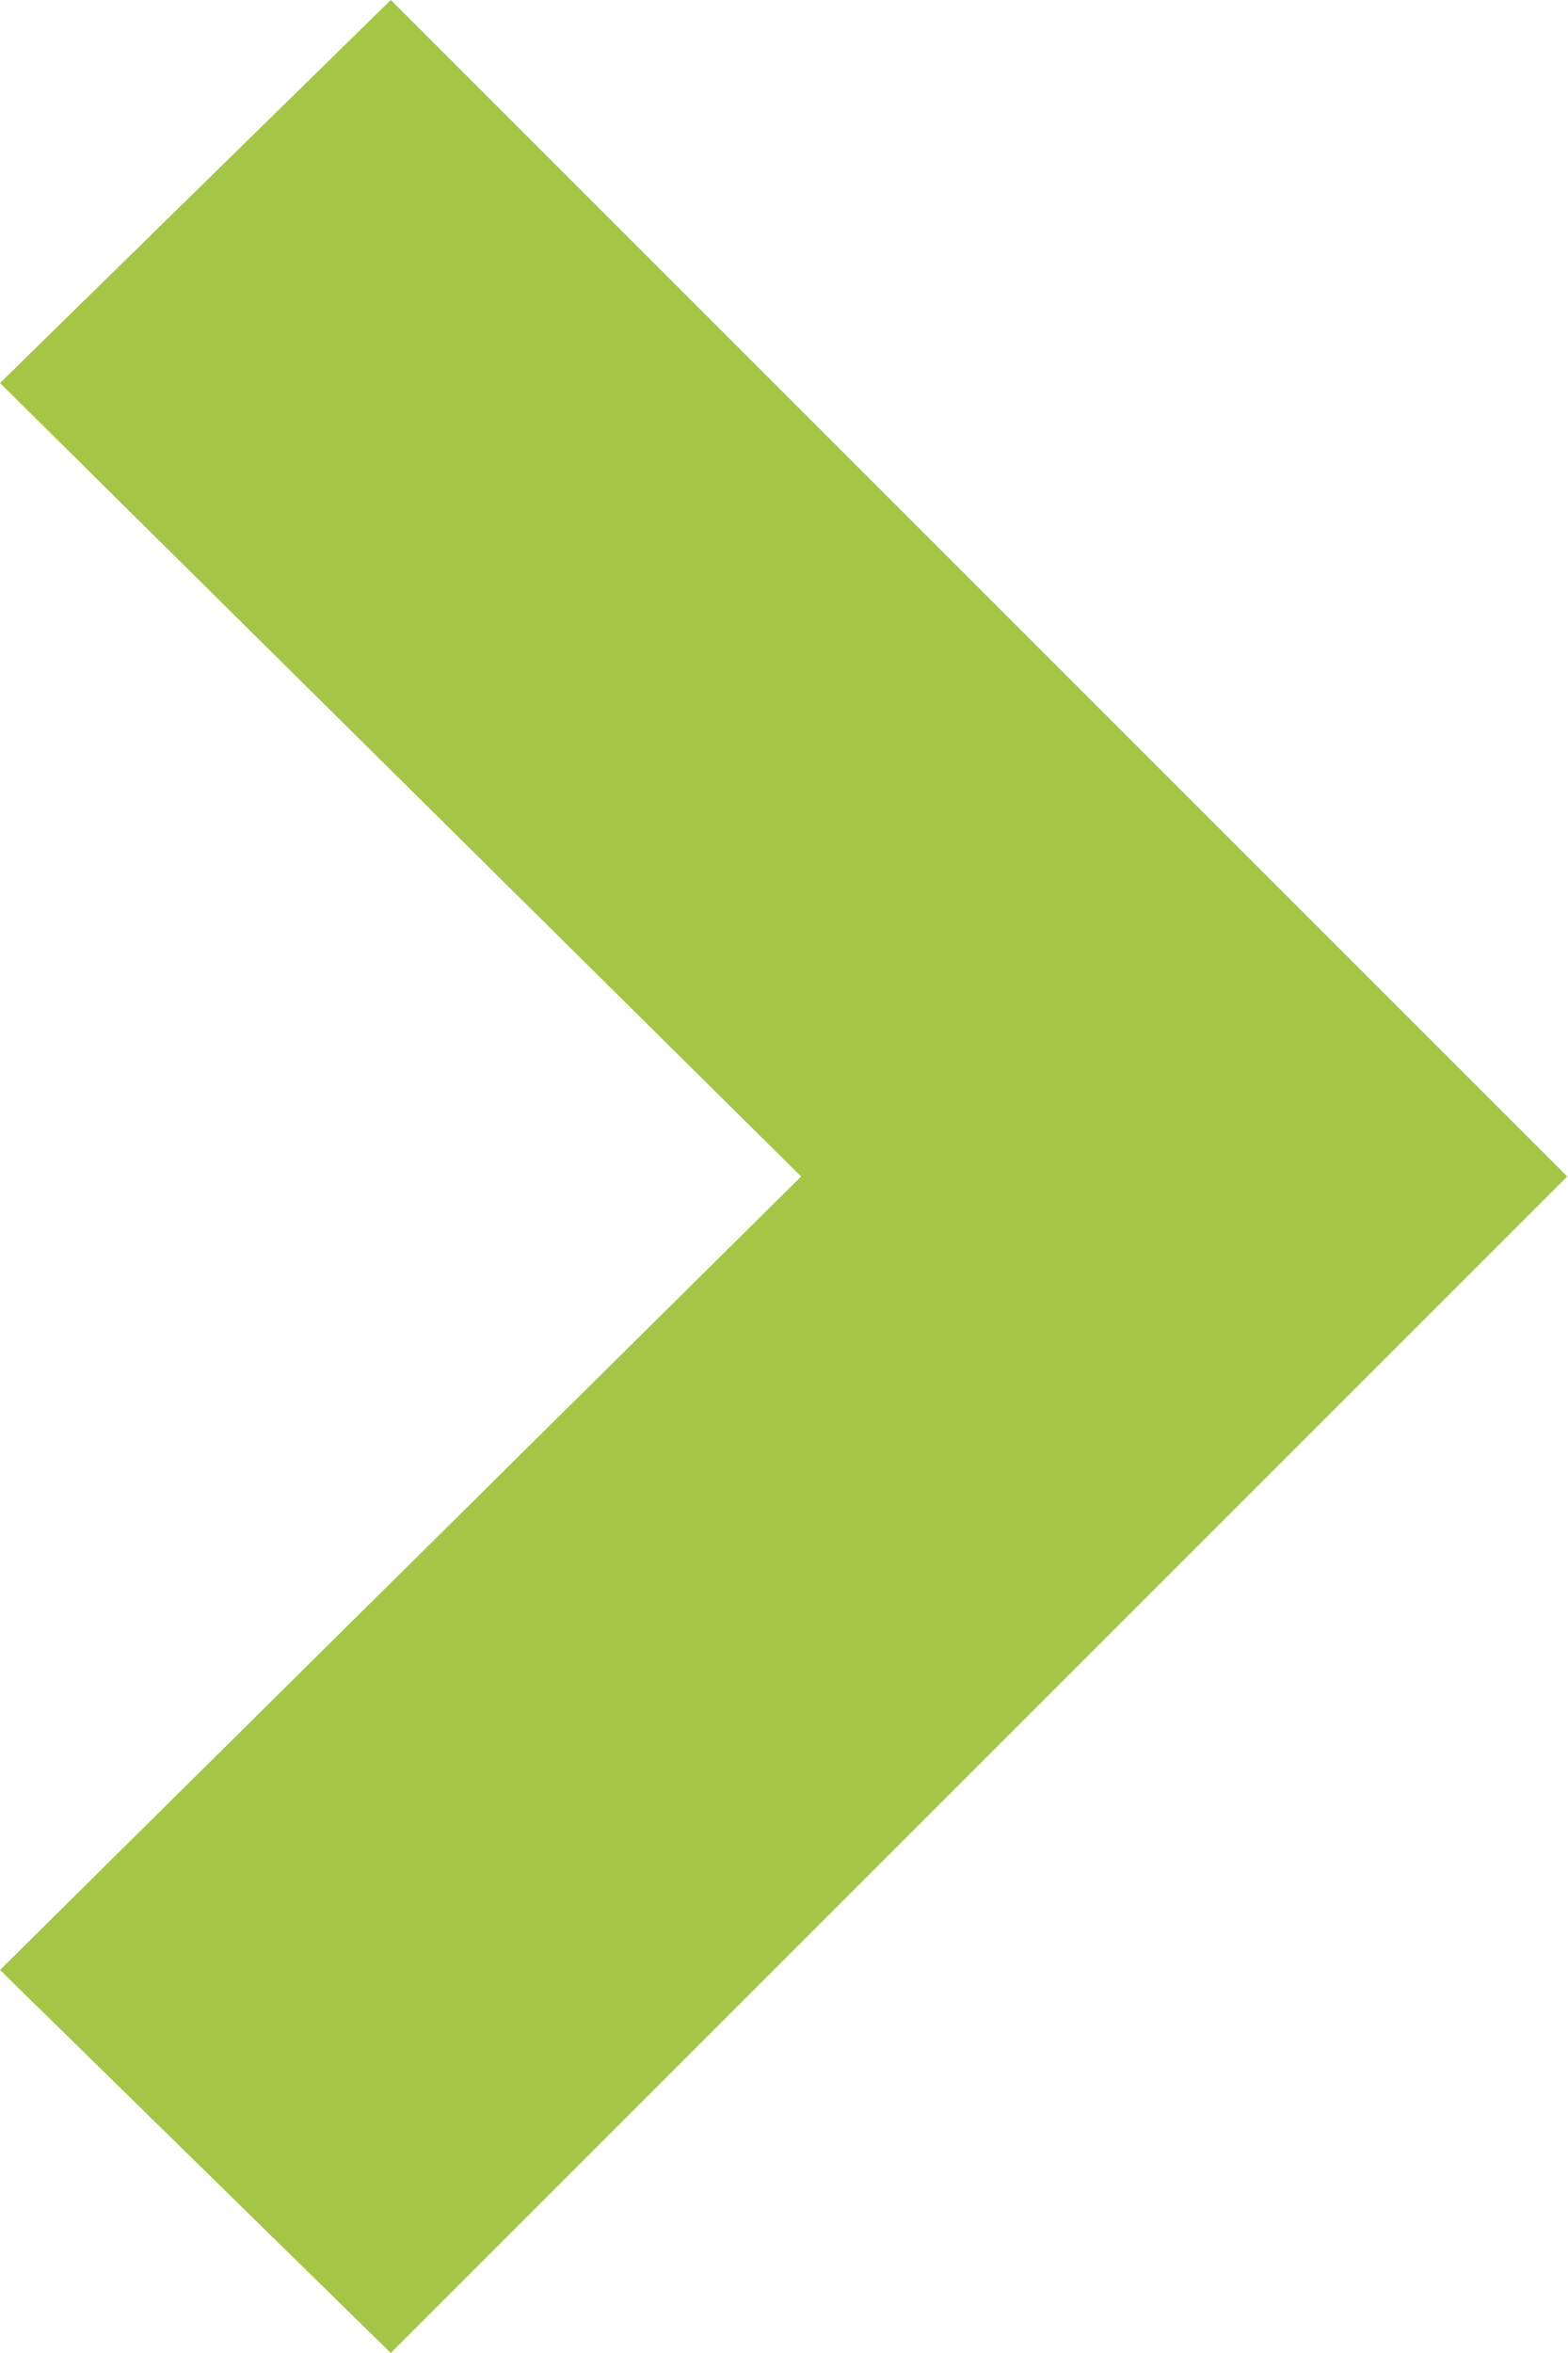
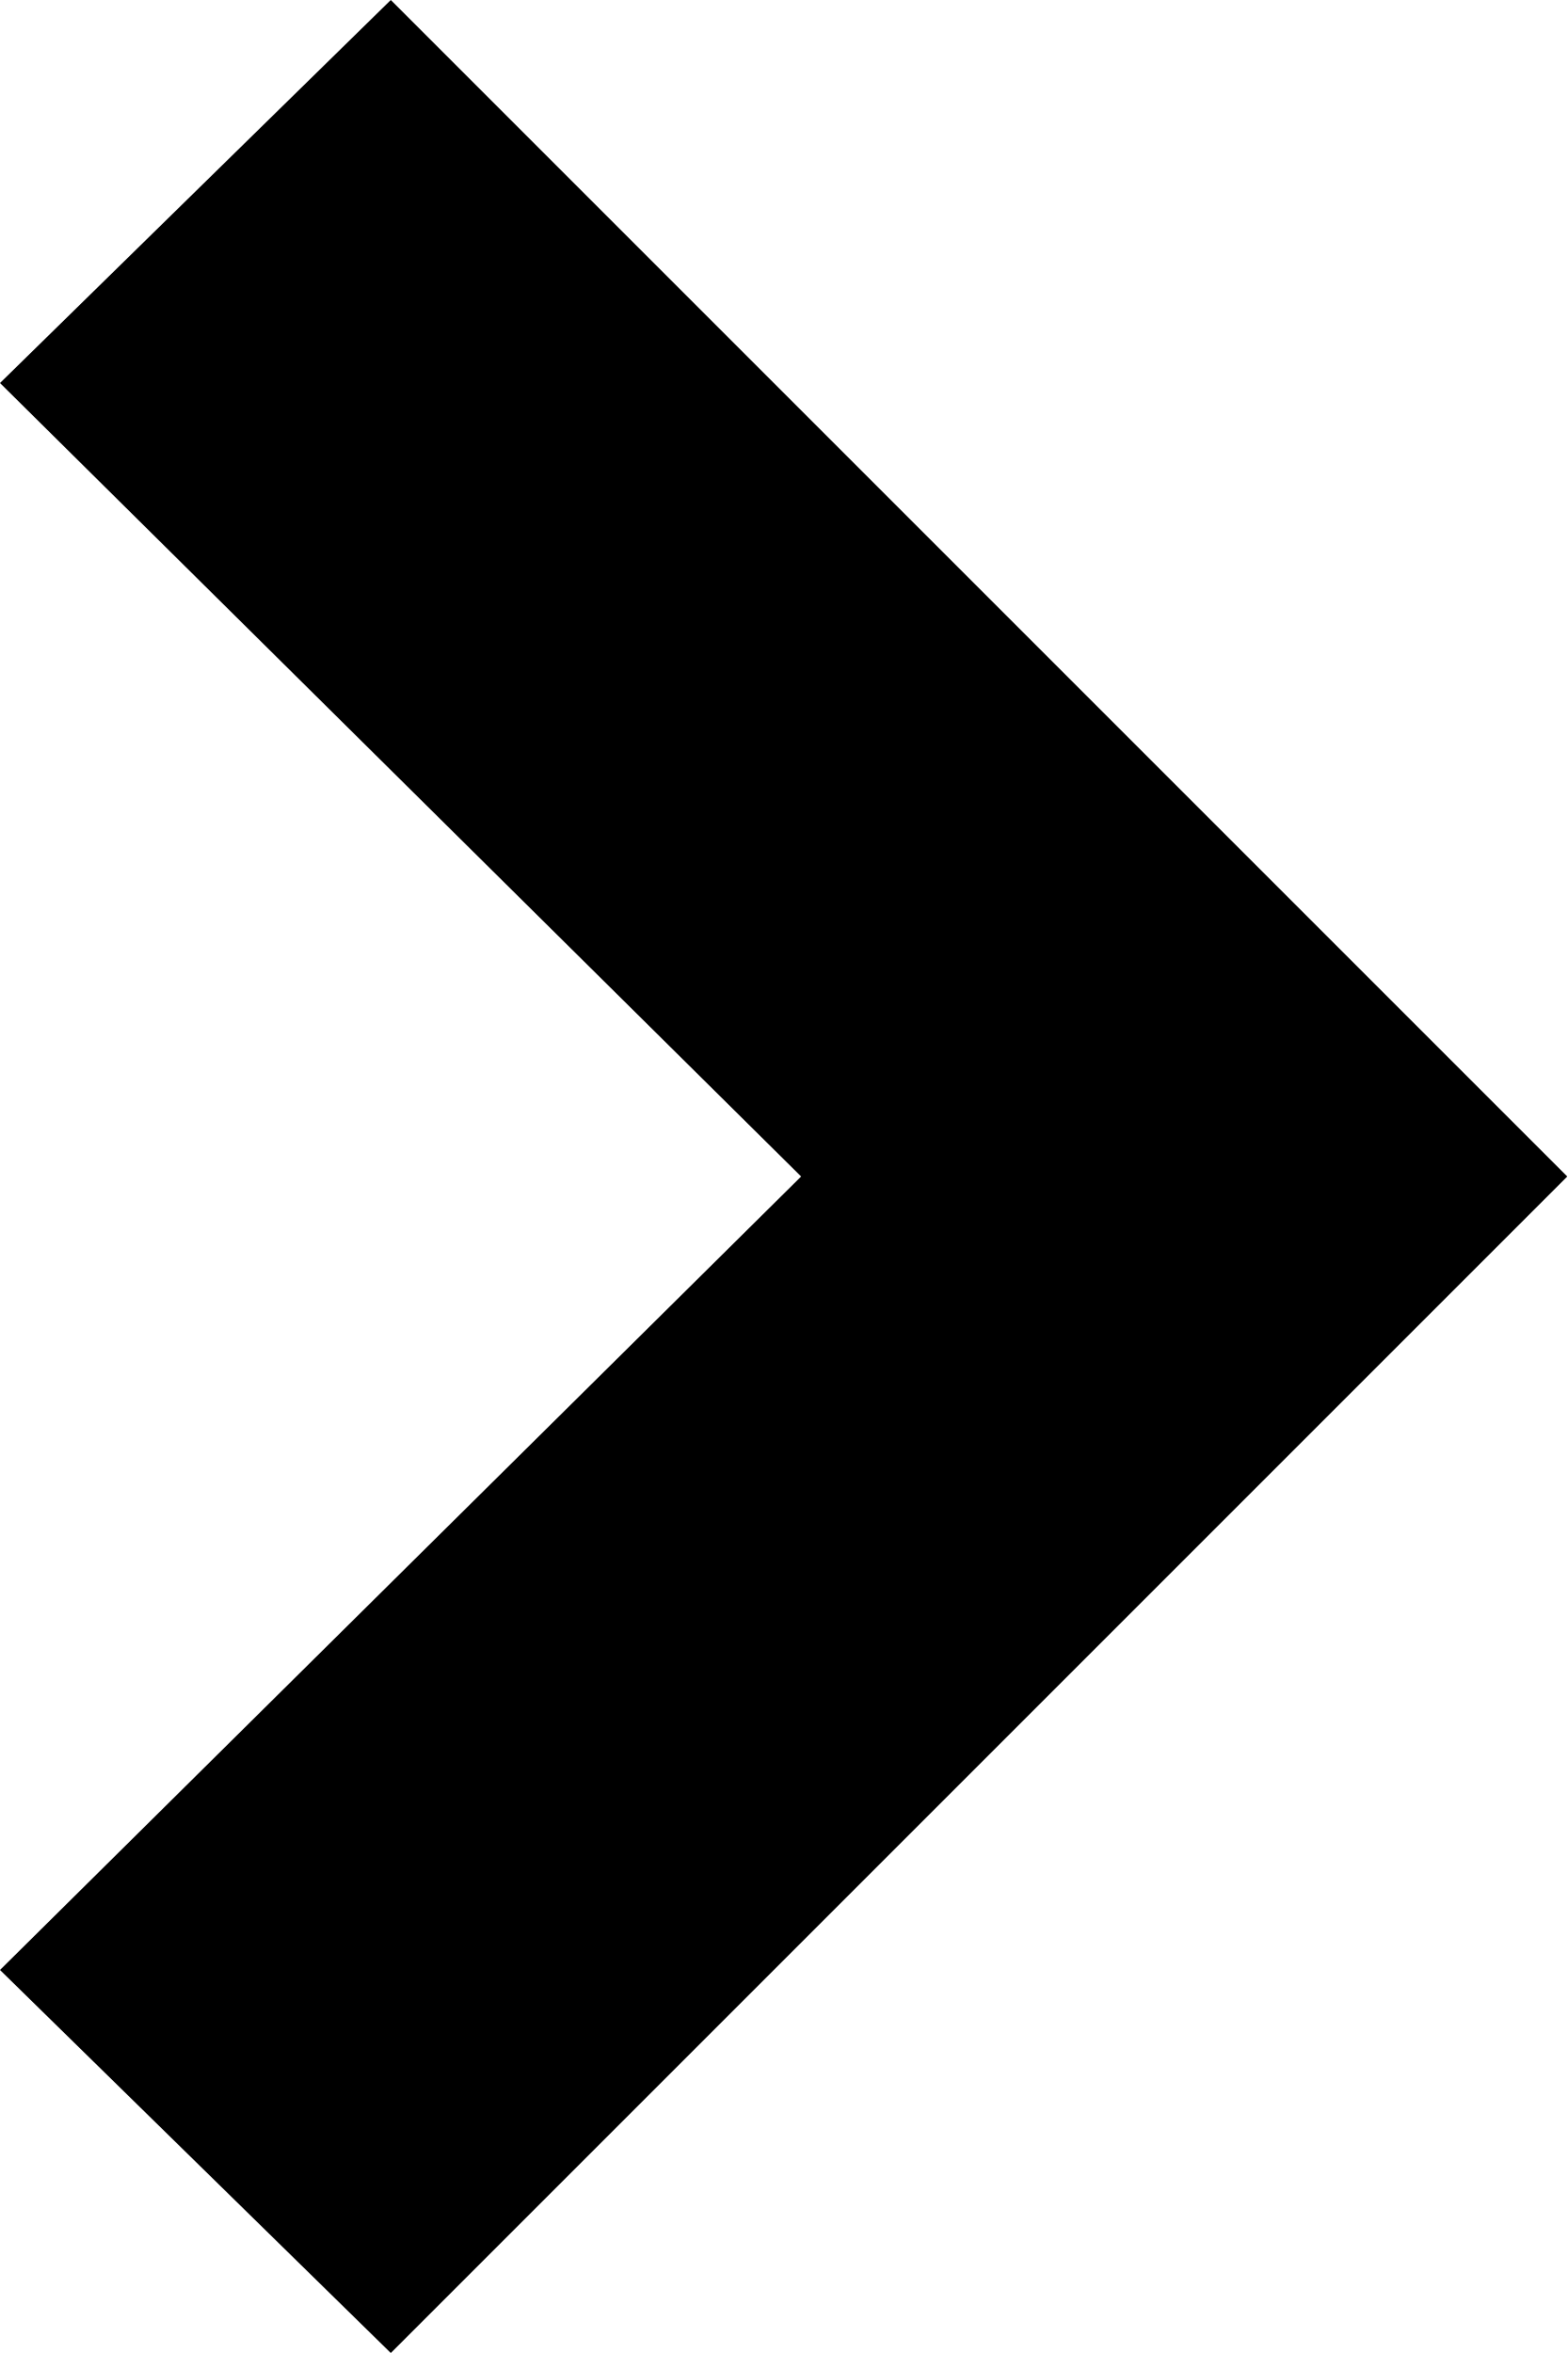
<svg xmlns="http://www.w3.org/2000/svg" width="15.32" height="23" viewBox="0 0 15.32 23">
-   <path d="M3.744,0,0,3.82l11.5,11.5L23,3.82,19.256,0,11.5,7.831Z" transform="translate(0 23) rotate(-90)" fill="#A4C546" />
+   <path d="M3.744,0,0,3.82l11.5,11.5L23,3.82,19.256,0,11.5,7.831Z" transform="translate(0 23) rotate(-90)" />
</svg>
